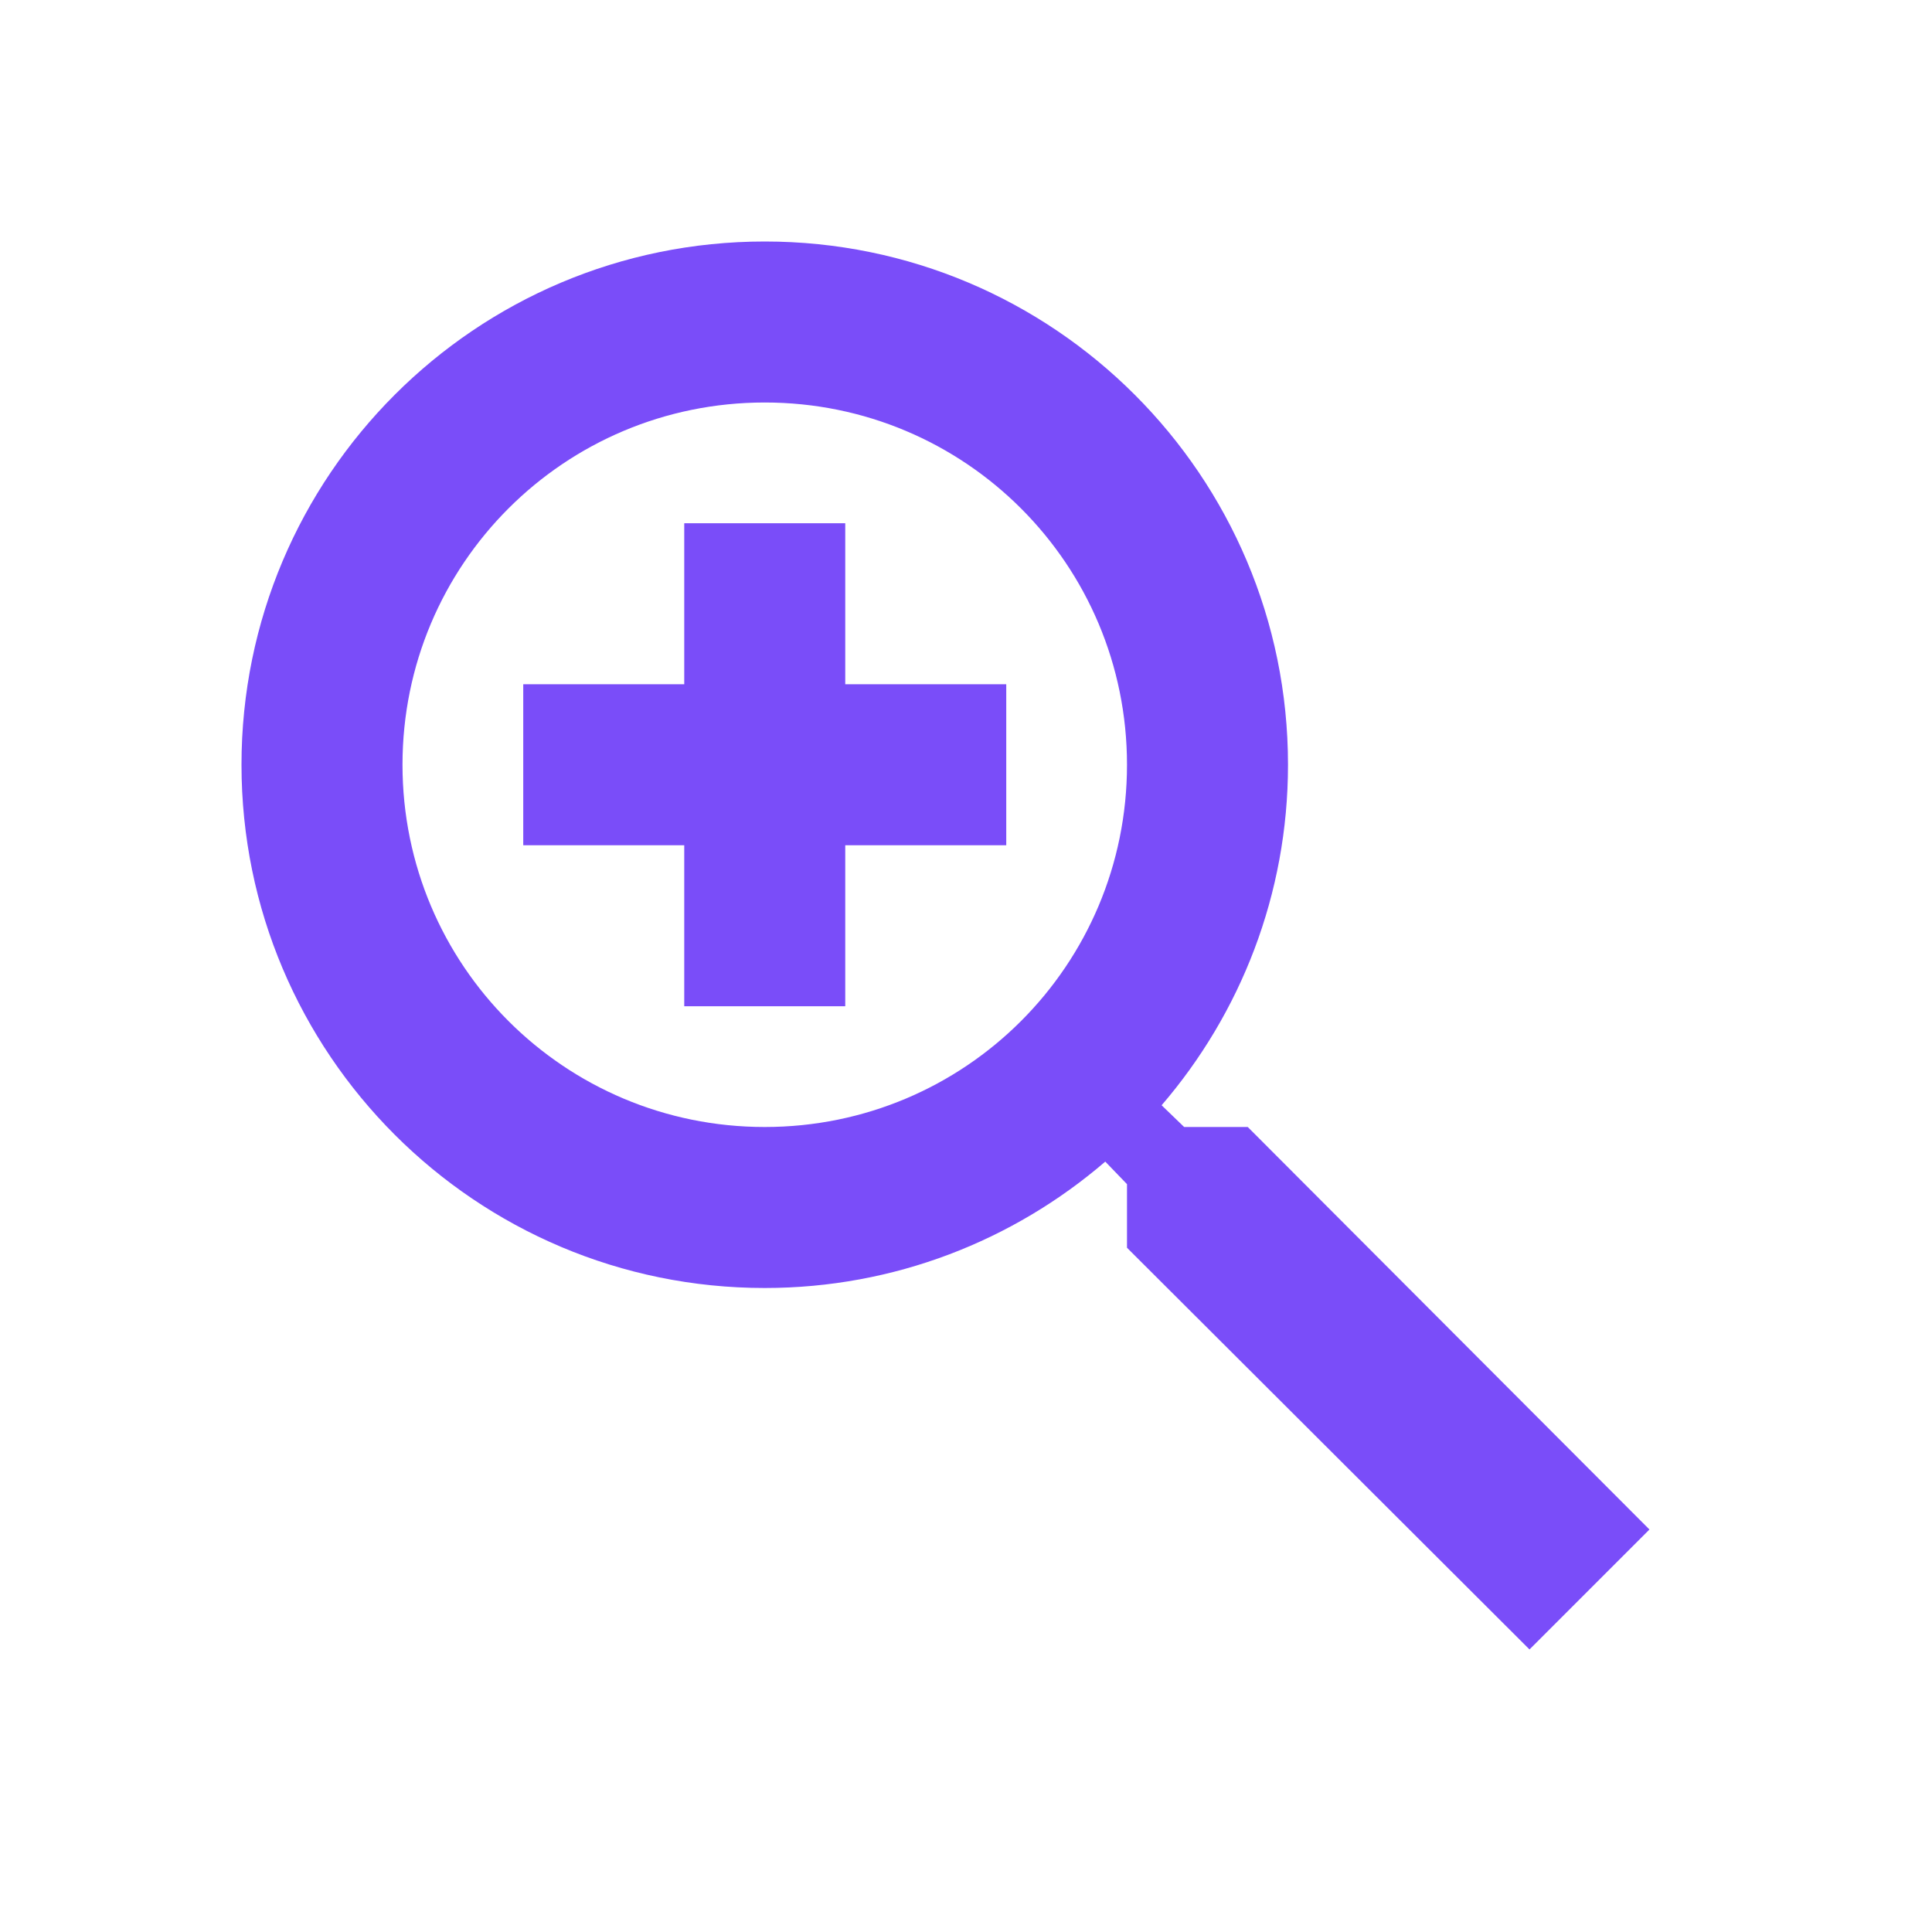
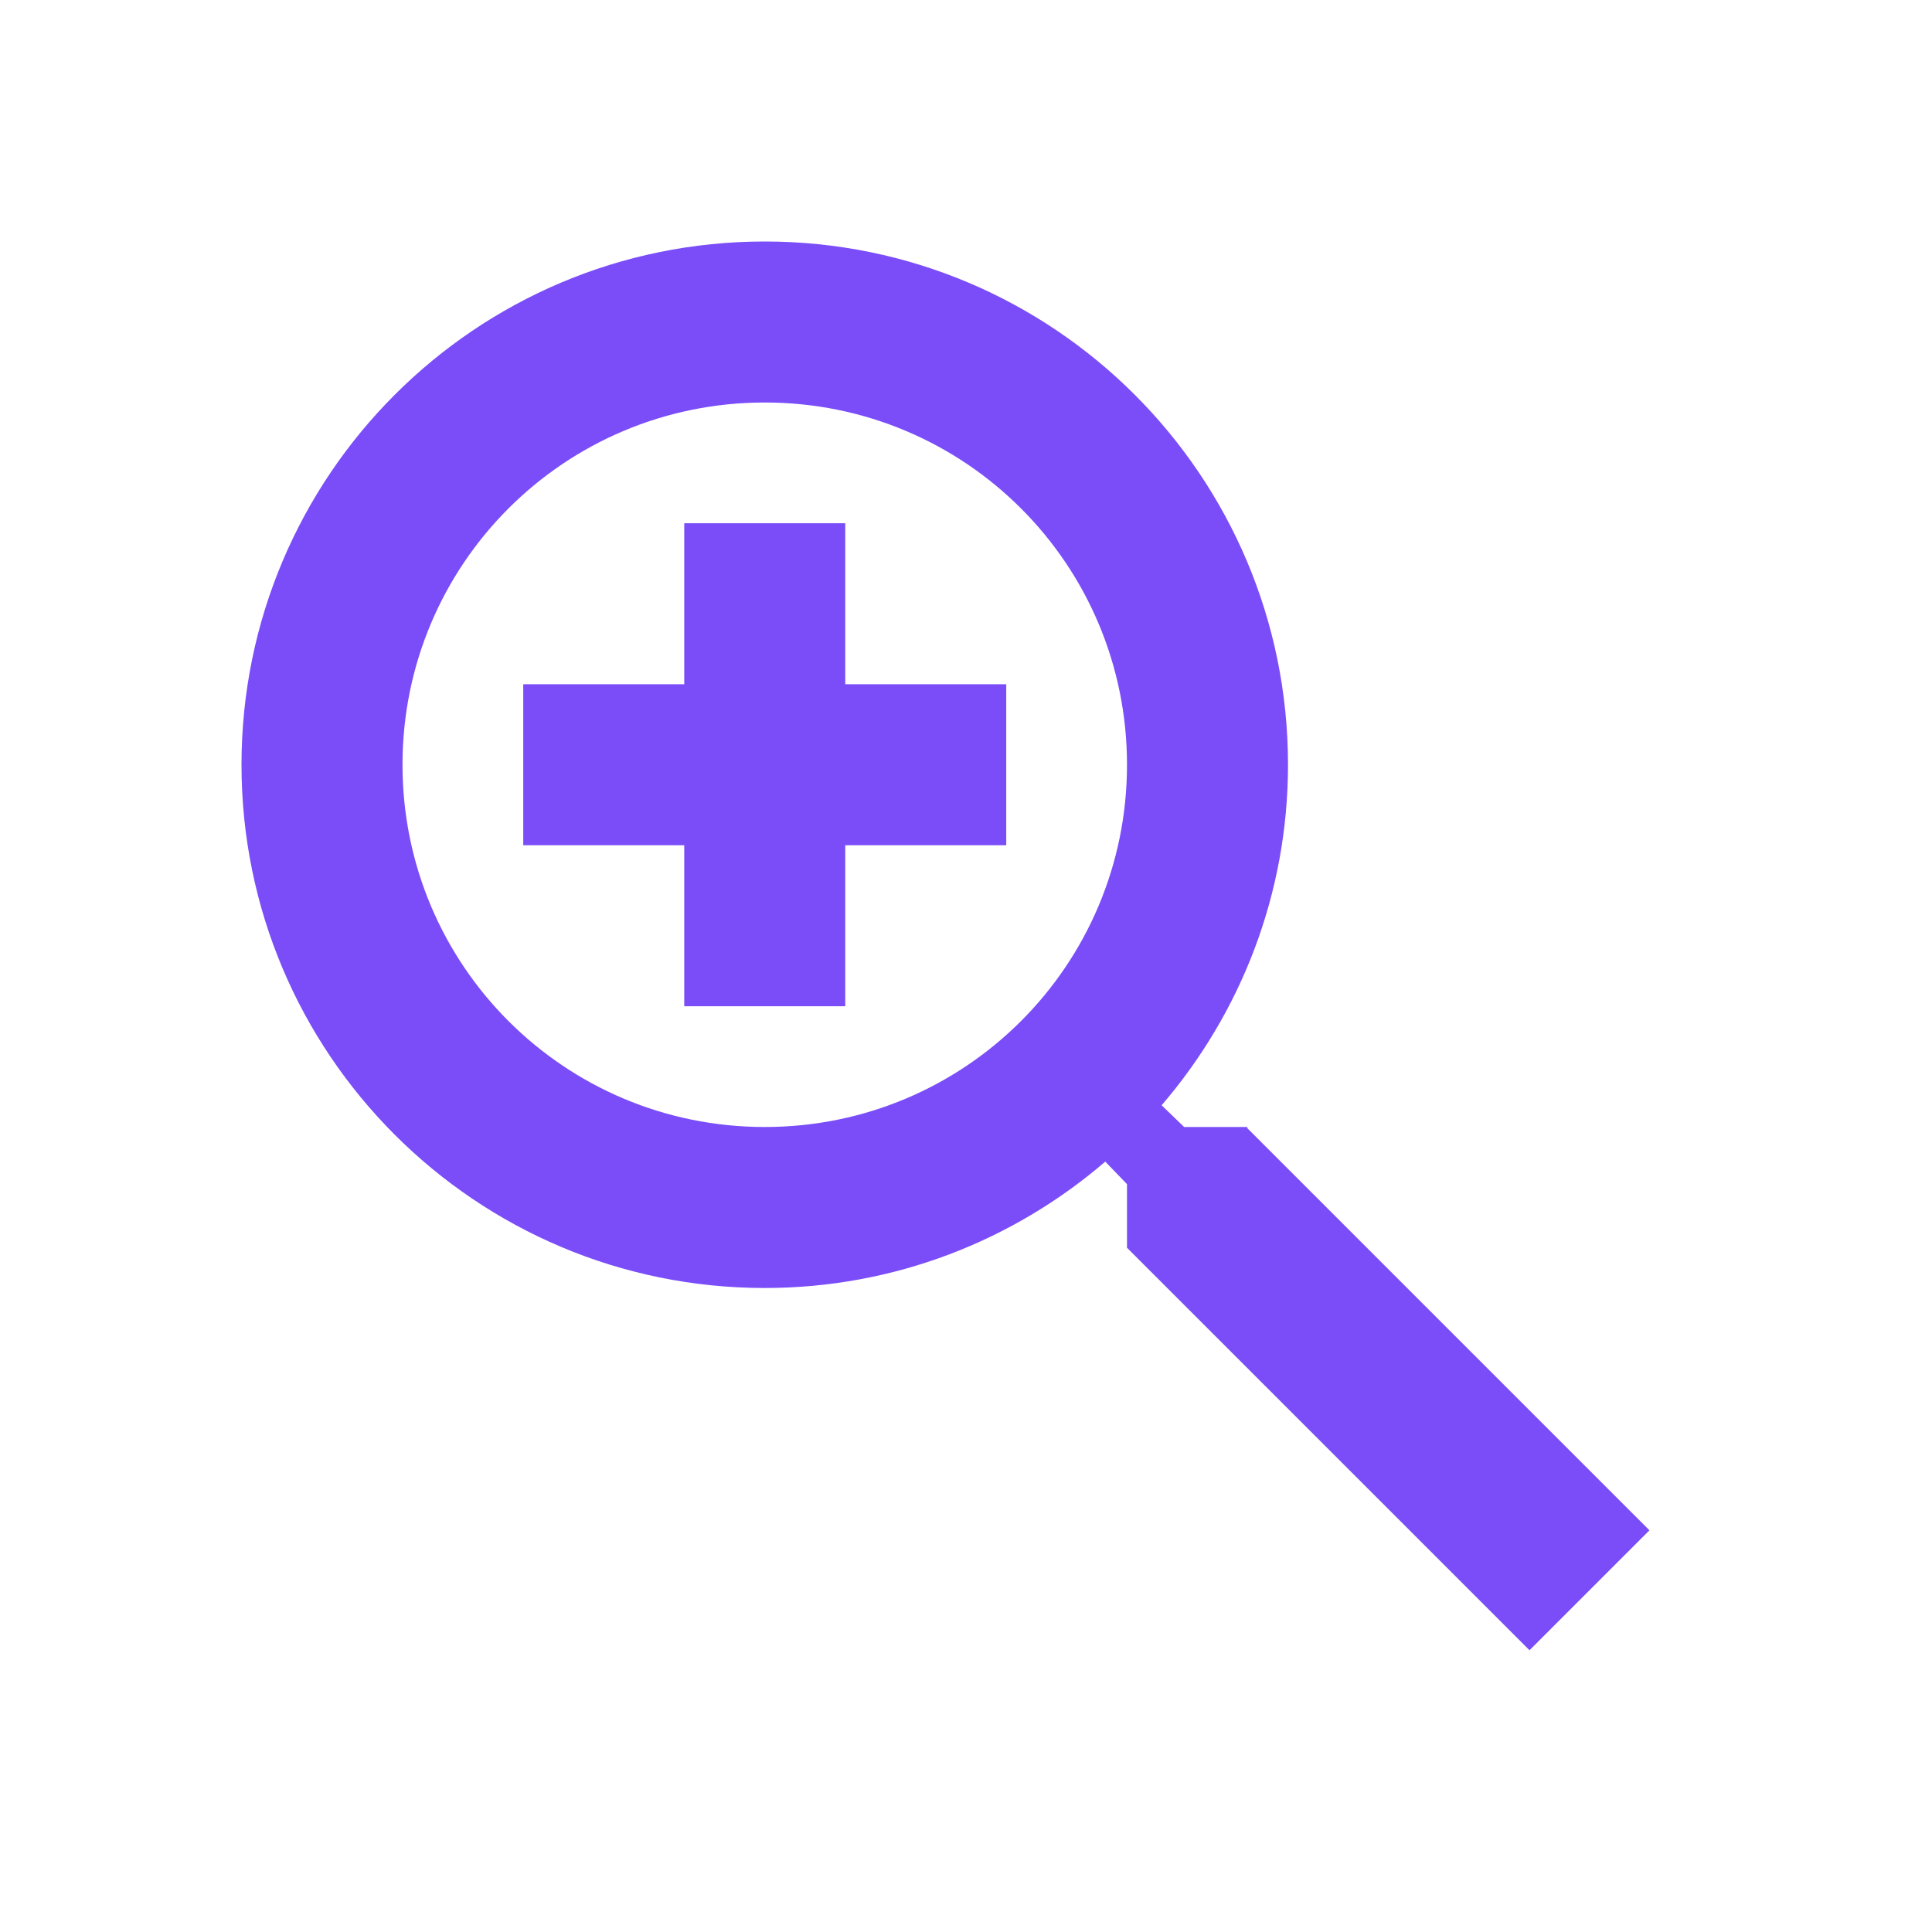
<svg xmlns="http://www.w3.org/2000/svg">
  <g style="fill:none;fill-rule:evenodd;stroke:none;stroke-width:1">
-     <polygon points="24,0 24,24 0,24 0,0" style="stroke:#000000;stroke-width:0;stroke-opacity:0.008" />
-     <path d="m 15.5,14 -0.79,0 -0.28,-0.27 c 0.98,-1.14 1.57,-2.62 1.57,-4.23 0,-3.59 -2.91,-6.5 -6.5,-6.5 -3.59,0 -6.5,2.91 -6.5,6.5 0,3.59 2.91,6.5 6.5,6.5 1.61,0 3.09,-0.59 4.23,-1.57 l 0.27,0.28 0,0.79 5,4.99 1.49,-1.49 -4.99,-5 z m -6,0 c -2.49,0 -4.5,-2.01 -4.5,-4.5 0,-2.49 2.01,-4.5 4.5,-4.5 2.49,0 4.5,2.01 4.5,4.5 0,2.49 -2.01,4.5 -4.5,4.5 z" style="fill:#7a4df9" />
-     <g transform="translate(6.5,6.5)" style="fill:#7a4df9">
+     <polygon points="24,0 24,24 0,24 0,0" style="stroke:#000;stroke-width:0;stroke-opacity:0.008" />
+     <path d="m 15.5,14 -0.79,0 -0.28,-0.27 c 0.98,-1.14 1.57,-2.62 1.57,-4.23 0,-3.59 -2.91,-6.5 -6.5,-6.5 -3.59,0 -6.5,2.91 -6.5,6.5 0,3.59 2.91,6.5 6.5,6.5 1.61,0 3.09,-0.59 4.23,-1.57 l 0.27,0.28 0,0.79 5,5 1.49,-1.49 -5,-5 z m -6,0 c -2.49,0 -4.5,-2.01 -4.5,-4.5 0,-2.49 2.01,-4.5 4.5,-4.5 2.49,0 4.5,2.01 4.5,4.5 0,2.49 -2.01,4.5 -4.5,4.5 z" fill="#7a4df9" />
+     <g transform="translate(6.5,6.5)" fill="#7a4df9">
      <rect x="2" y="0" width="2" height="6" />
      <rect x="0" y="2" width="6" height="2" />
    </g>
  </g>
</svg>
